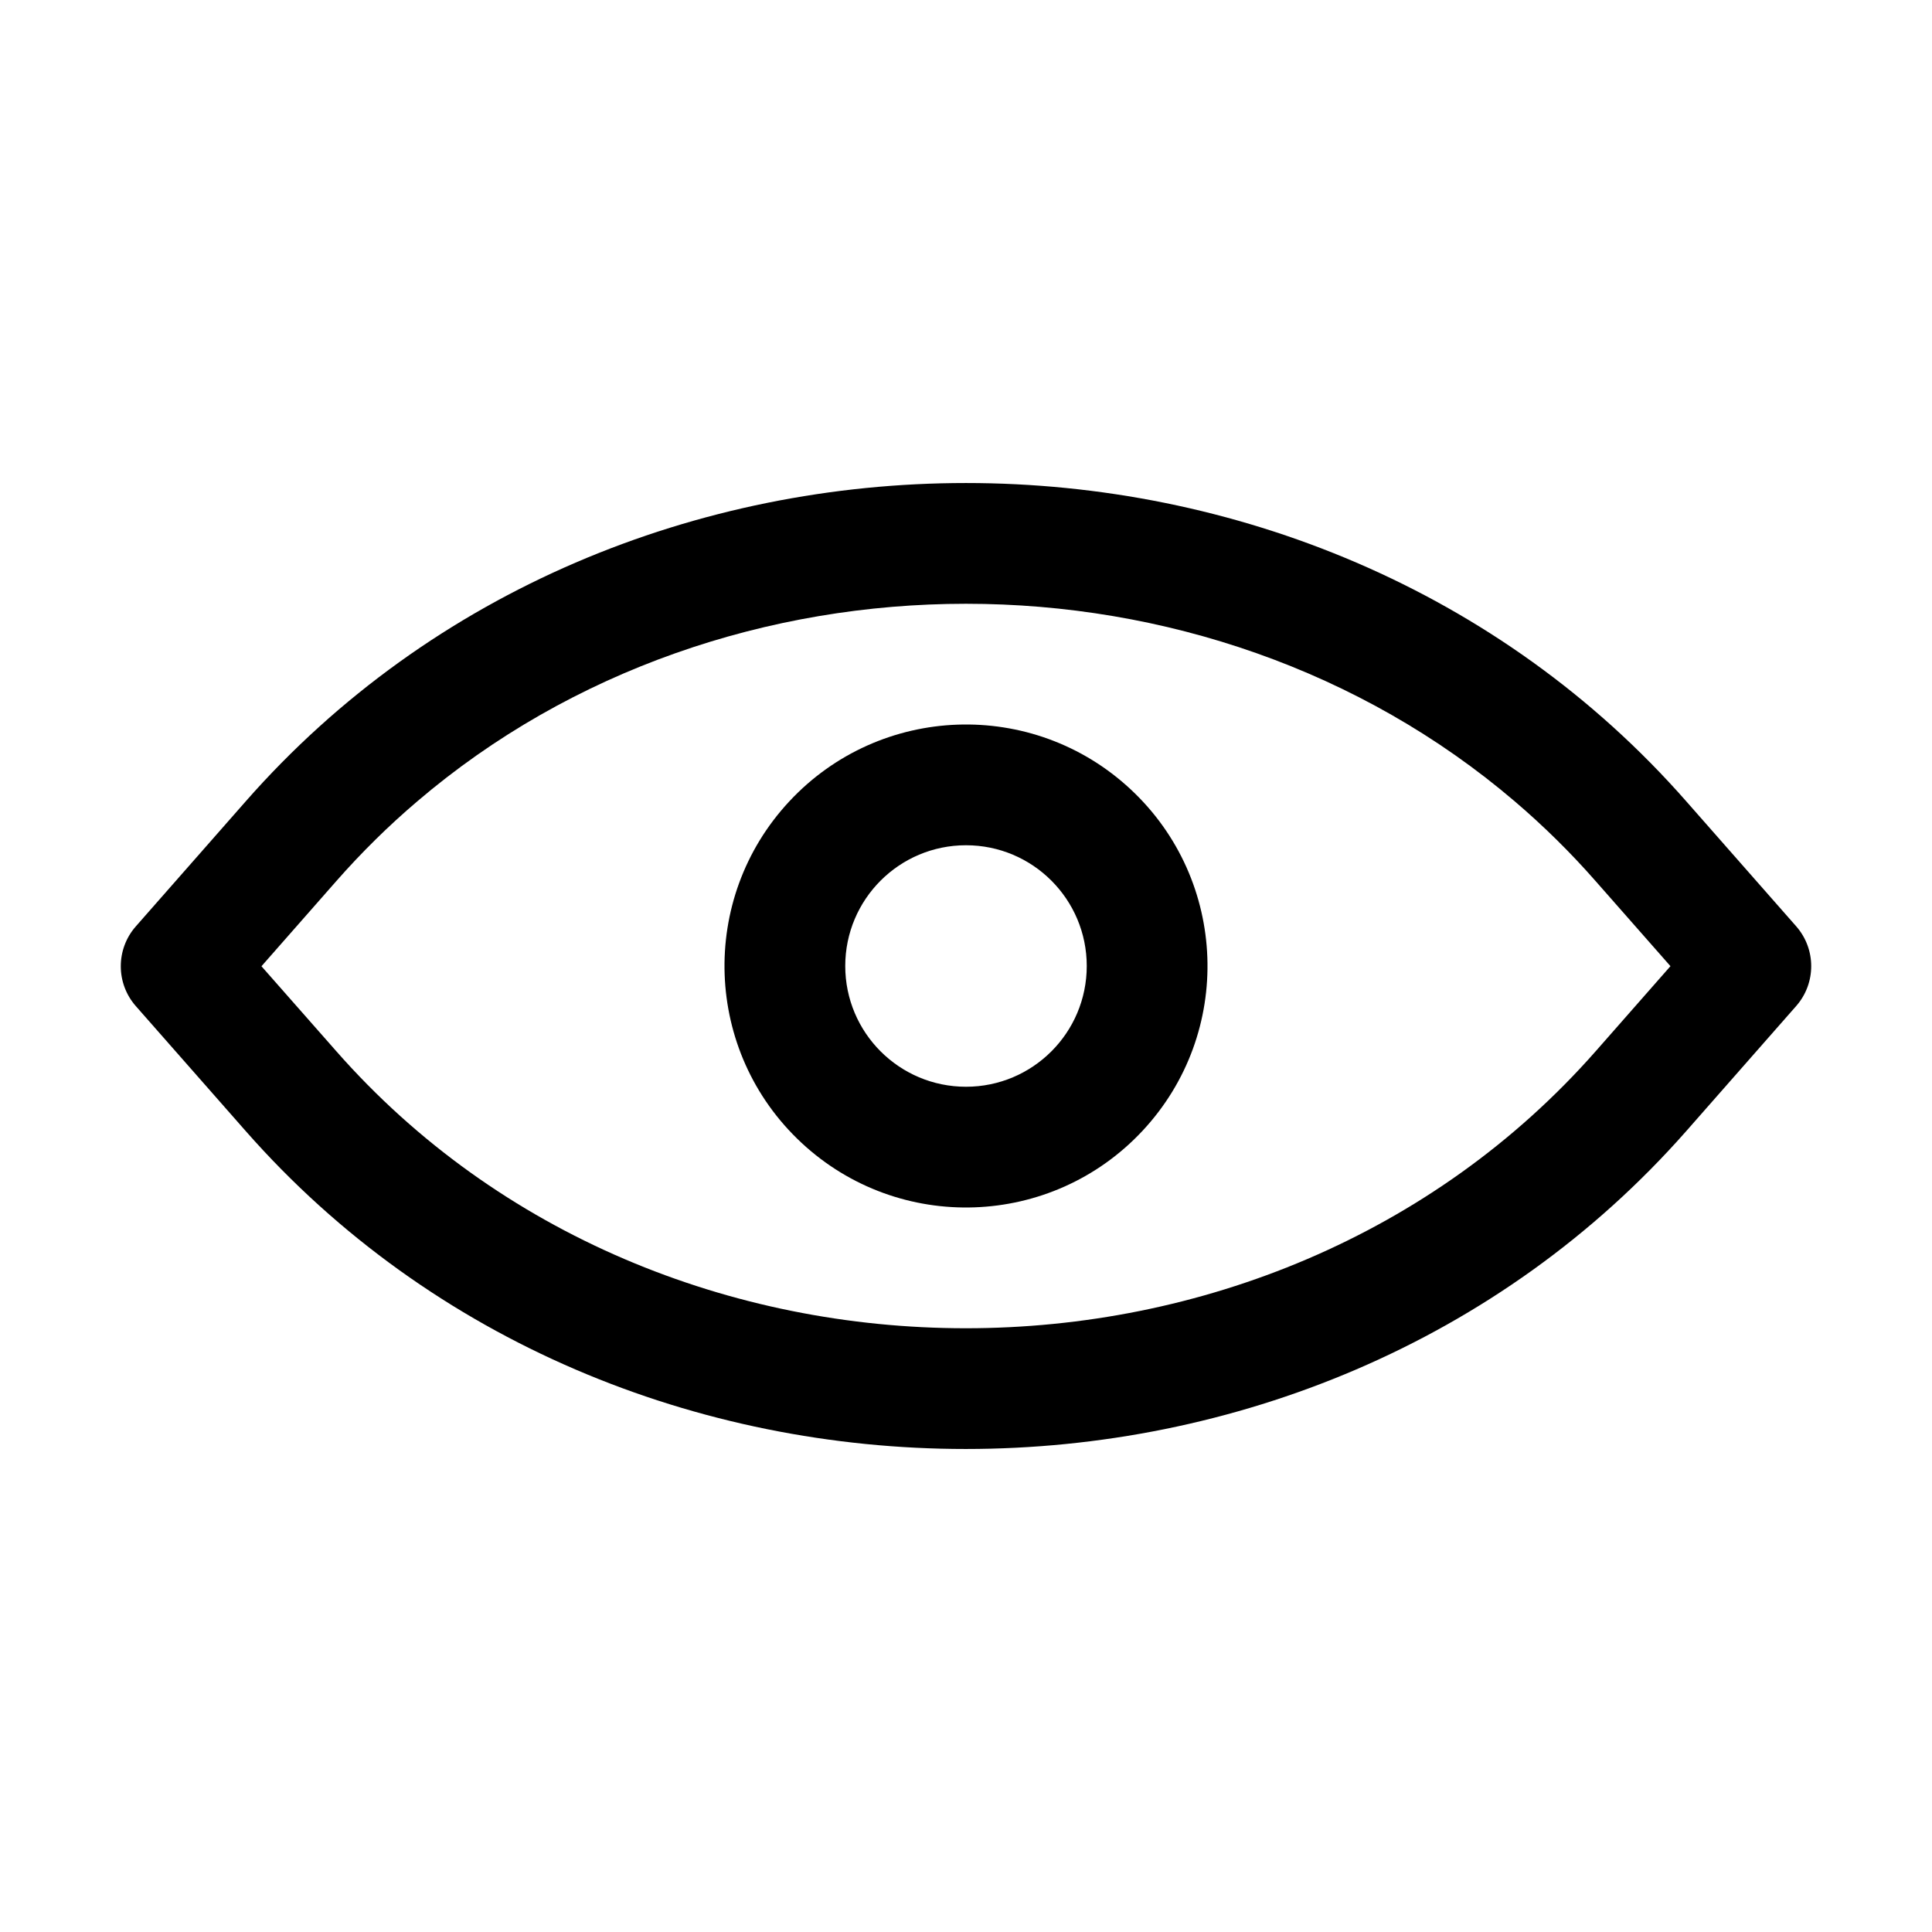
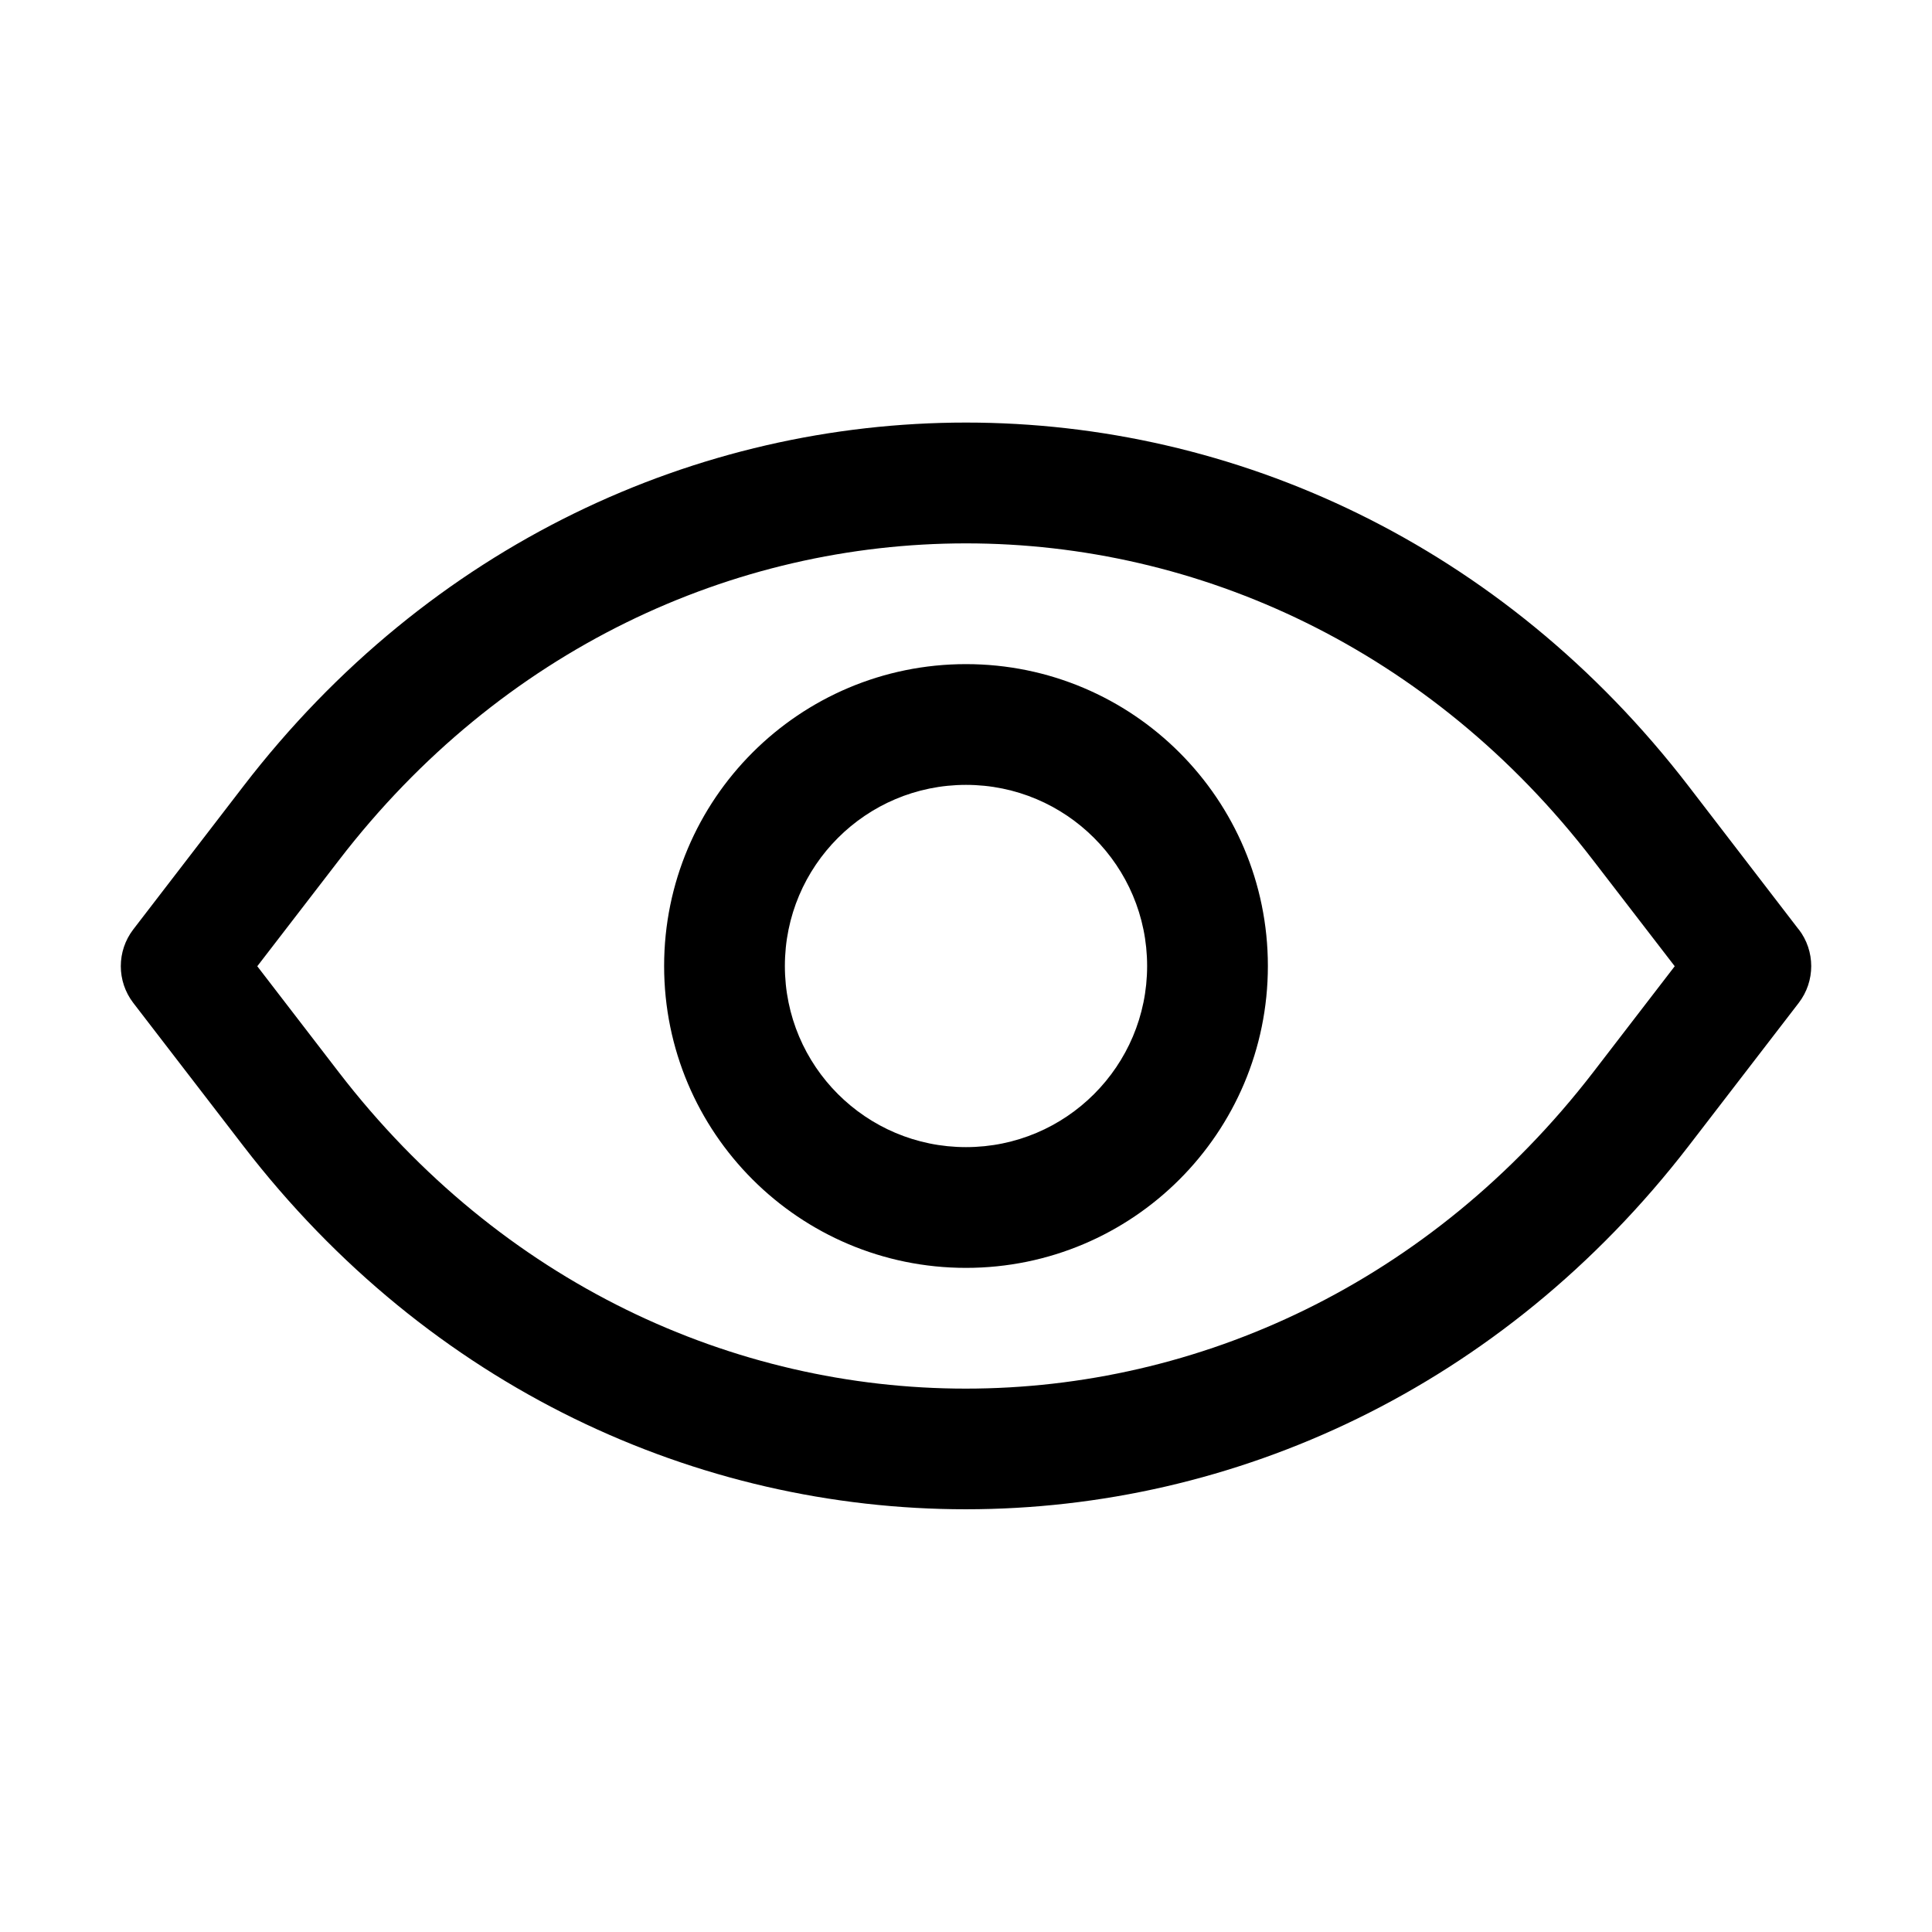
<svg xmlns="http://www.w3.org/2000/svg" width="24" height="24" fill="currentColor" viewBox="0 0 24 24">
-   <path fill-rule="evenodd" d="M9.805 9.955a3 3 0 1 0 4.39 4.09 3 3 0 0 0-4.39-4.09ZM10.5 12a1.5 1.5 0 1 1 3 0 1.5 1.5 0 0 1-3 0Z" clip-rule="evenodd" />
-   <path fill-rule="evenodd" d="M3.052 9.955c4.63-5.273 13.266-5.273 17.896 0l1.365 1.552a.75.75 0 0 1 0 .99l-1.365 1.553c-4.637 5.266-13.266 5.267-17.896 0l-1.365-1.552a.75.75 0 0 1 0-.99l1.365-1.553Zm15.765 0c.354.302.69.632 1.004.99l.93 1.057-.929 1.057c-4.04 4.588-11.61 4.588-15.644 0l-.93-1.056.93-1.058c.315-.358.65-.688 1.005-.99 3.834-3.273 9.8-3.273 13.634 0Z" clip-rule="evenodd" />
+   <path fill-rule="evenodd" d="M22.344 11.546 20.98 9.771c-4.632-6.029-13.328-6.029-17.96 0l-1.364 1.774a.75.75 0 0 0 0 .914l1.365 1.774c4.632 6.022 13.32 6.02 17.958 0l1.365-1.774a.75.75 0 0 0 0-.915Zm-18.134-.86c4.031-5.248 11.549-5.248 15.58 0l1.014 1.317-1.013 1.317c-4.04 5.24-11.55 5.24-15.582 0l-1.013-1.317 1.014-1.317ZM9.75 12a2.25 2.25 0 1 1 4.5 0 2.25 2.25 0 0 1-4.5 0ZM12 8.25a3.75 3.75 0 1 0 0 7.5 3.75 3.75 0 0 0 0-7.5Z" clip-rule="evenodd" />
</svg>
